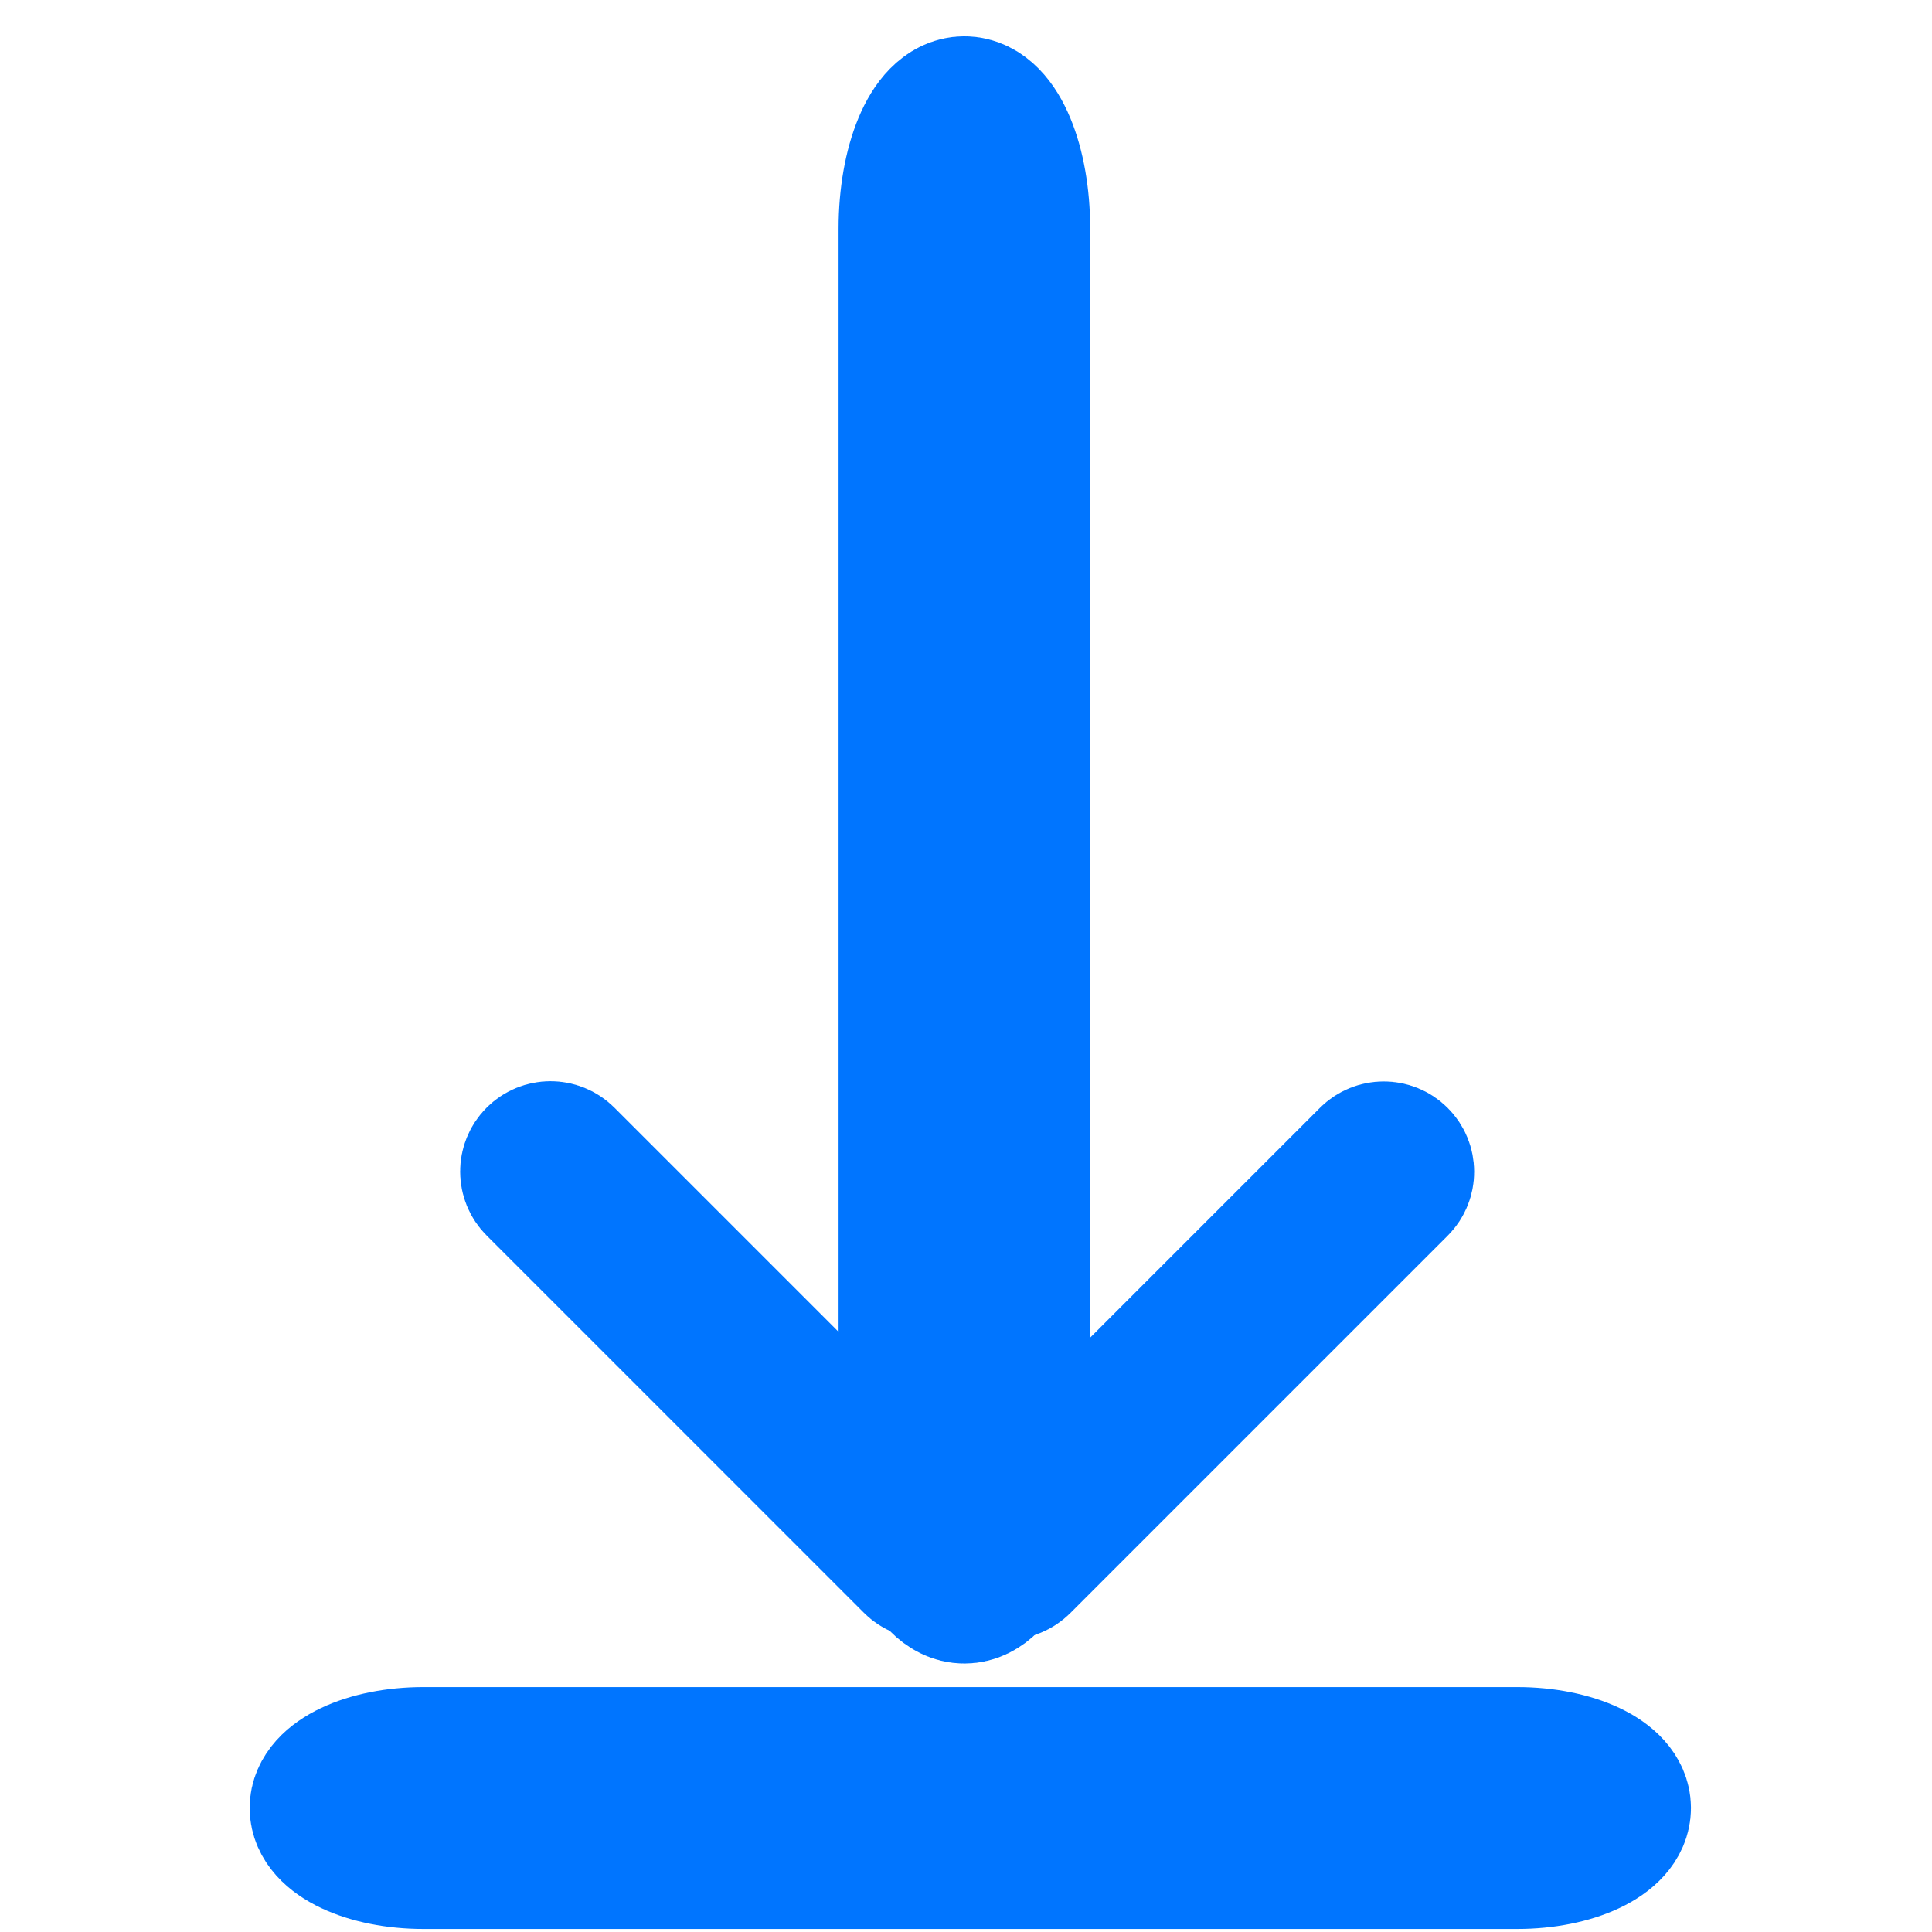
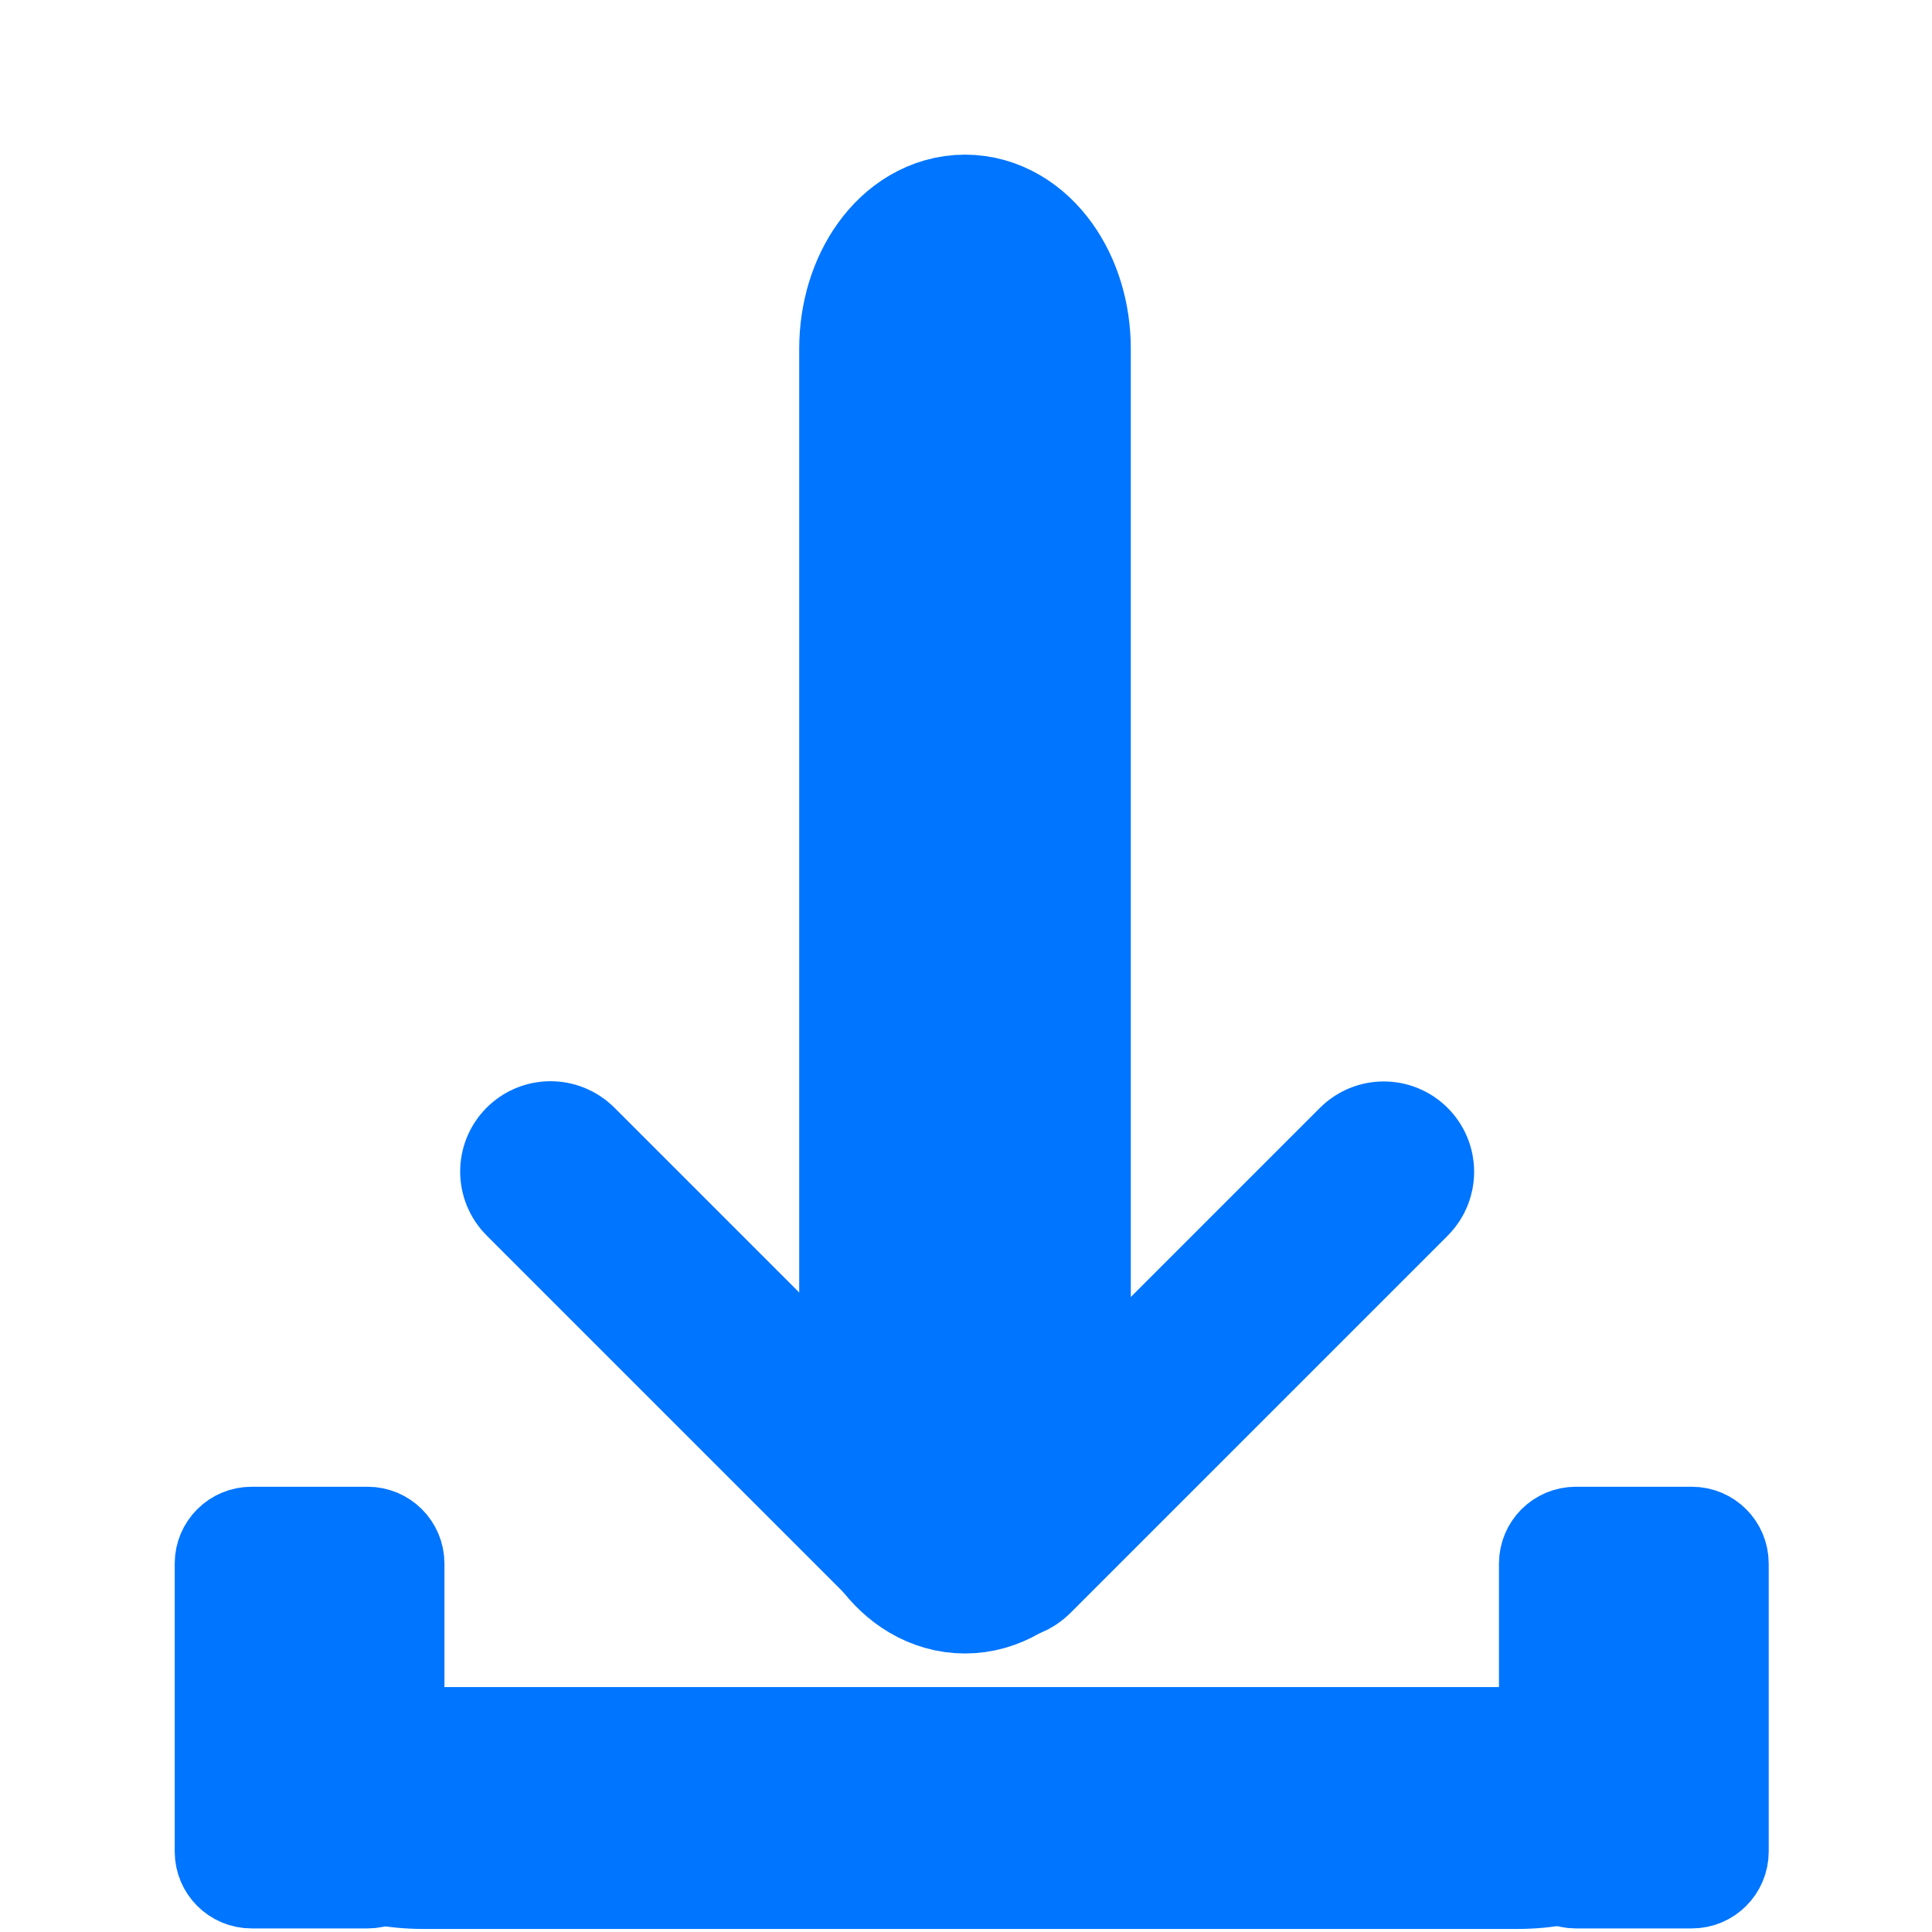
<svg xmlns="http://www.w3.org/2000/svg" width="512" height="512" viewBox="0 0 135.467 135.467" version="1.1" id="svg8">
  <defs id="defs2" />
  <g id="layer1" transform="translate(0,-161.5333)">
-     <rect style="fill:#0075ff;fill-opacity:1;stroke:#0075ff;stroke-width:11.004;stroke-linecap:square;stroke-linejoin:miter;stroke-miterlimit:4;stroke-dasharray:none;stroke-opacity:1;paint-order:normal" id="rect2009" width="6.637" height="103.094" x="64.301" y="169.579" ry="7.983" />
+     <rect style="fill:#0075ff;fill-opacity:1;stroke:#0075ff;stroke-width:12.956;stroke-linecap:square;stroke-linejoin:miter;stroke-miterlimit:4;stroke-dasharray:none;stroke-opacity:1;paint-order:normal" id="rect2009" width="10.294" height="92.138" x="62.517" y="178.855" ry="7.135" />
    <rect style="fill:#0075ff;fill-opacity:1;stroke:#0075ff;stroke-width:10;stroke-linecap:square;stroke-linejoin:miter;stroke-miterlimit:4;stroke-dasharray:none;stroke-opacity:1;paint-order:normal" id="rect2011" width="2.673" height="40.09" x="-146.35" y="198.267" ry="1.336" transform="rotate(-45)" />
    <rect style="fill:#0075ff;fill-opacity:1;stroke:#0075ff;stroke-width:10;stroke-linecap:square;stroke-linejoin:miter;stroke-miterlimit:4;stroke-dasharray:none;stroke-opacity:1;paint-order:normal" id="rect2011-0" width="2.673" height="40.09" x="-242.265" y="-142.465" ry="1.336" transform="rotate(-135)" />
    <rect style="fill:#0075ff;fill-opacity:1;stroke:#0075ff;stroke-width:10.324;stroke-linecap:square;stroke-linejoin:miter;stroke-miterlimit:4;stroke-dasharray:none;stroke-opacity:1;paint-order:normal" id="rect2009-3" width="6.637" height="90.737" x="284.988" y="-113.404" ry="7.026" transform="rotate(90)" />
+     <rect style="fill:#0075ff;fill-opacity:1;stroke:#0075ff;stroke-width:7.075;stroke-linecap:square;stroke-linejoin:miter;stroke-miterlimit:4;stroke-dasharray:none;stroke-opacity:1;paint-order:normal" id="rect2009-4" width="11.838" height="23.894" x="15.788" y="269.318" ry="1.85" />
+     <rect style="fill:#0075ff;fill-opacity:1;stroke:#0075ff;stroke-width:7.075;stroke-linecap:square;stroke-linejoin:miter;stroke-miterlimit:4;stroke-dasharray:none;stroke-opacity:1;paint-order:normal" id="rect2009-4-3" width="11.838" height="23.894" x="108.642" y="269.318" ry="1.85" />
  </g>
</svg>
